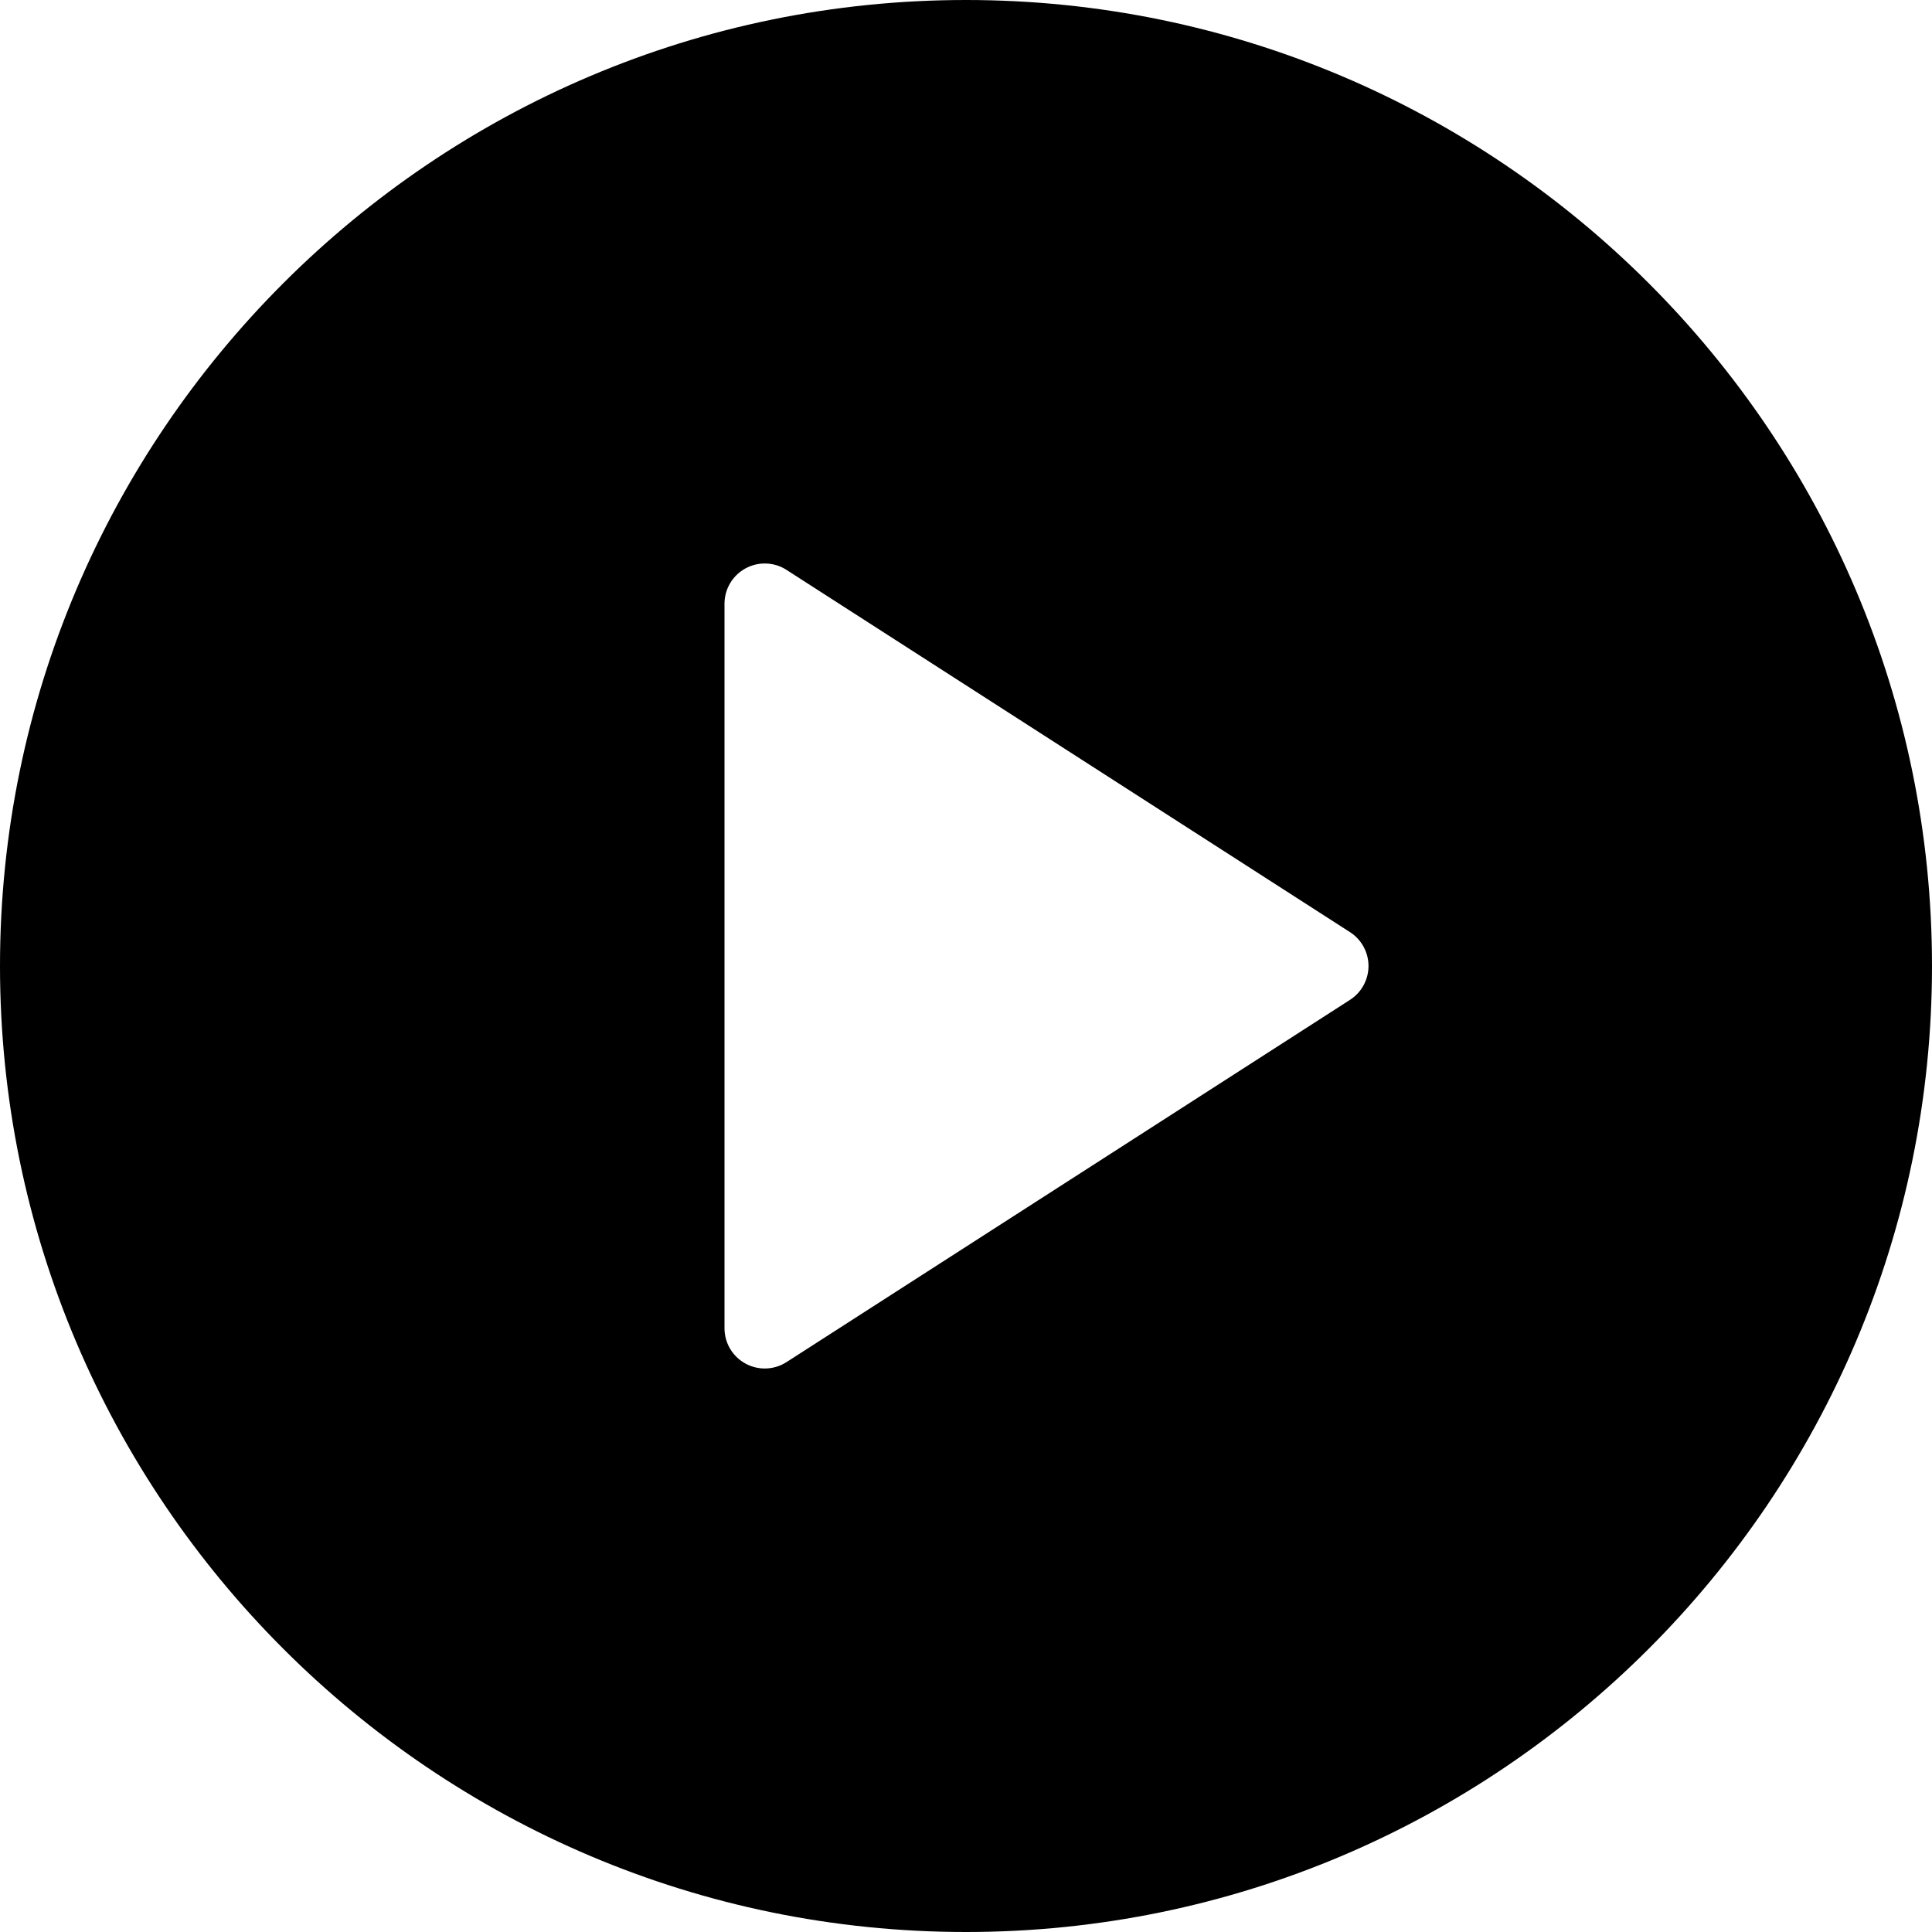
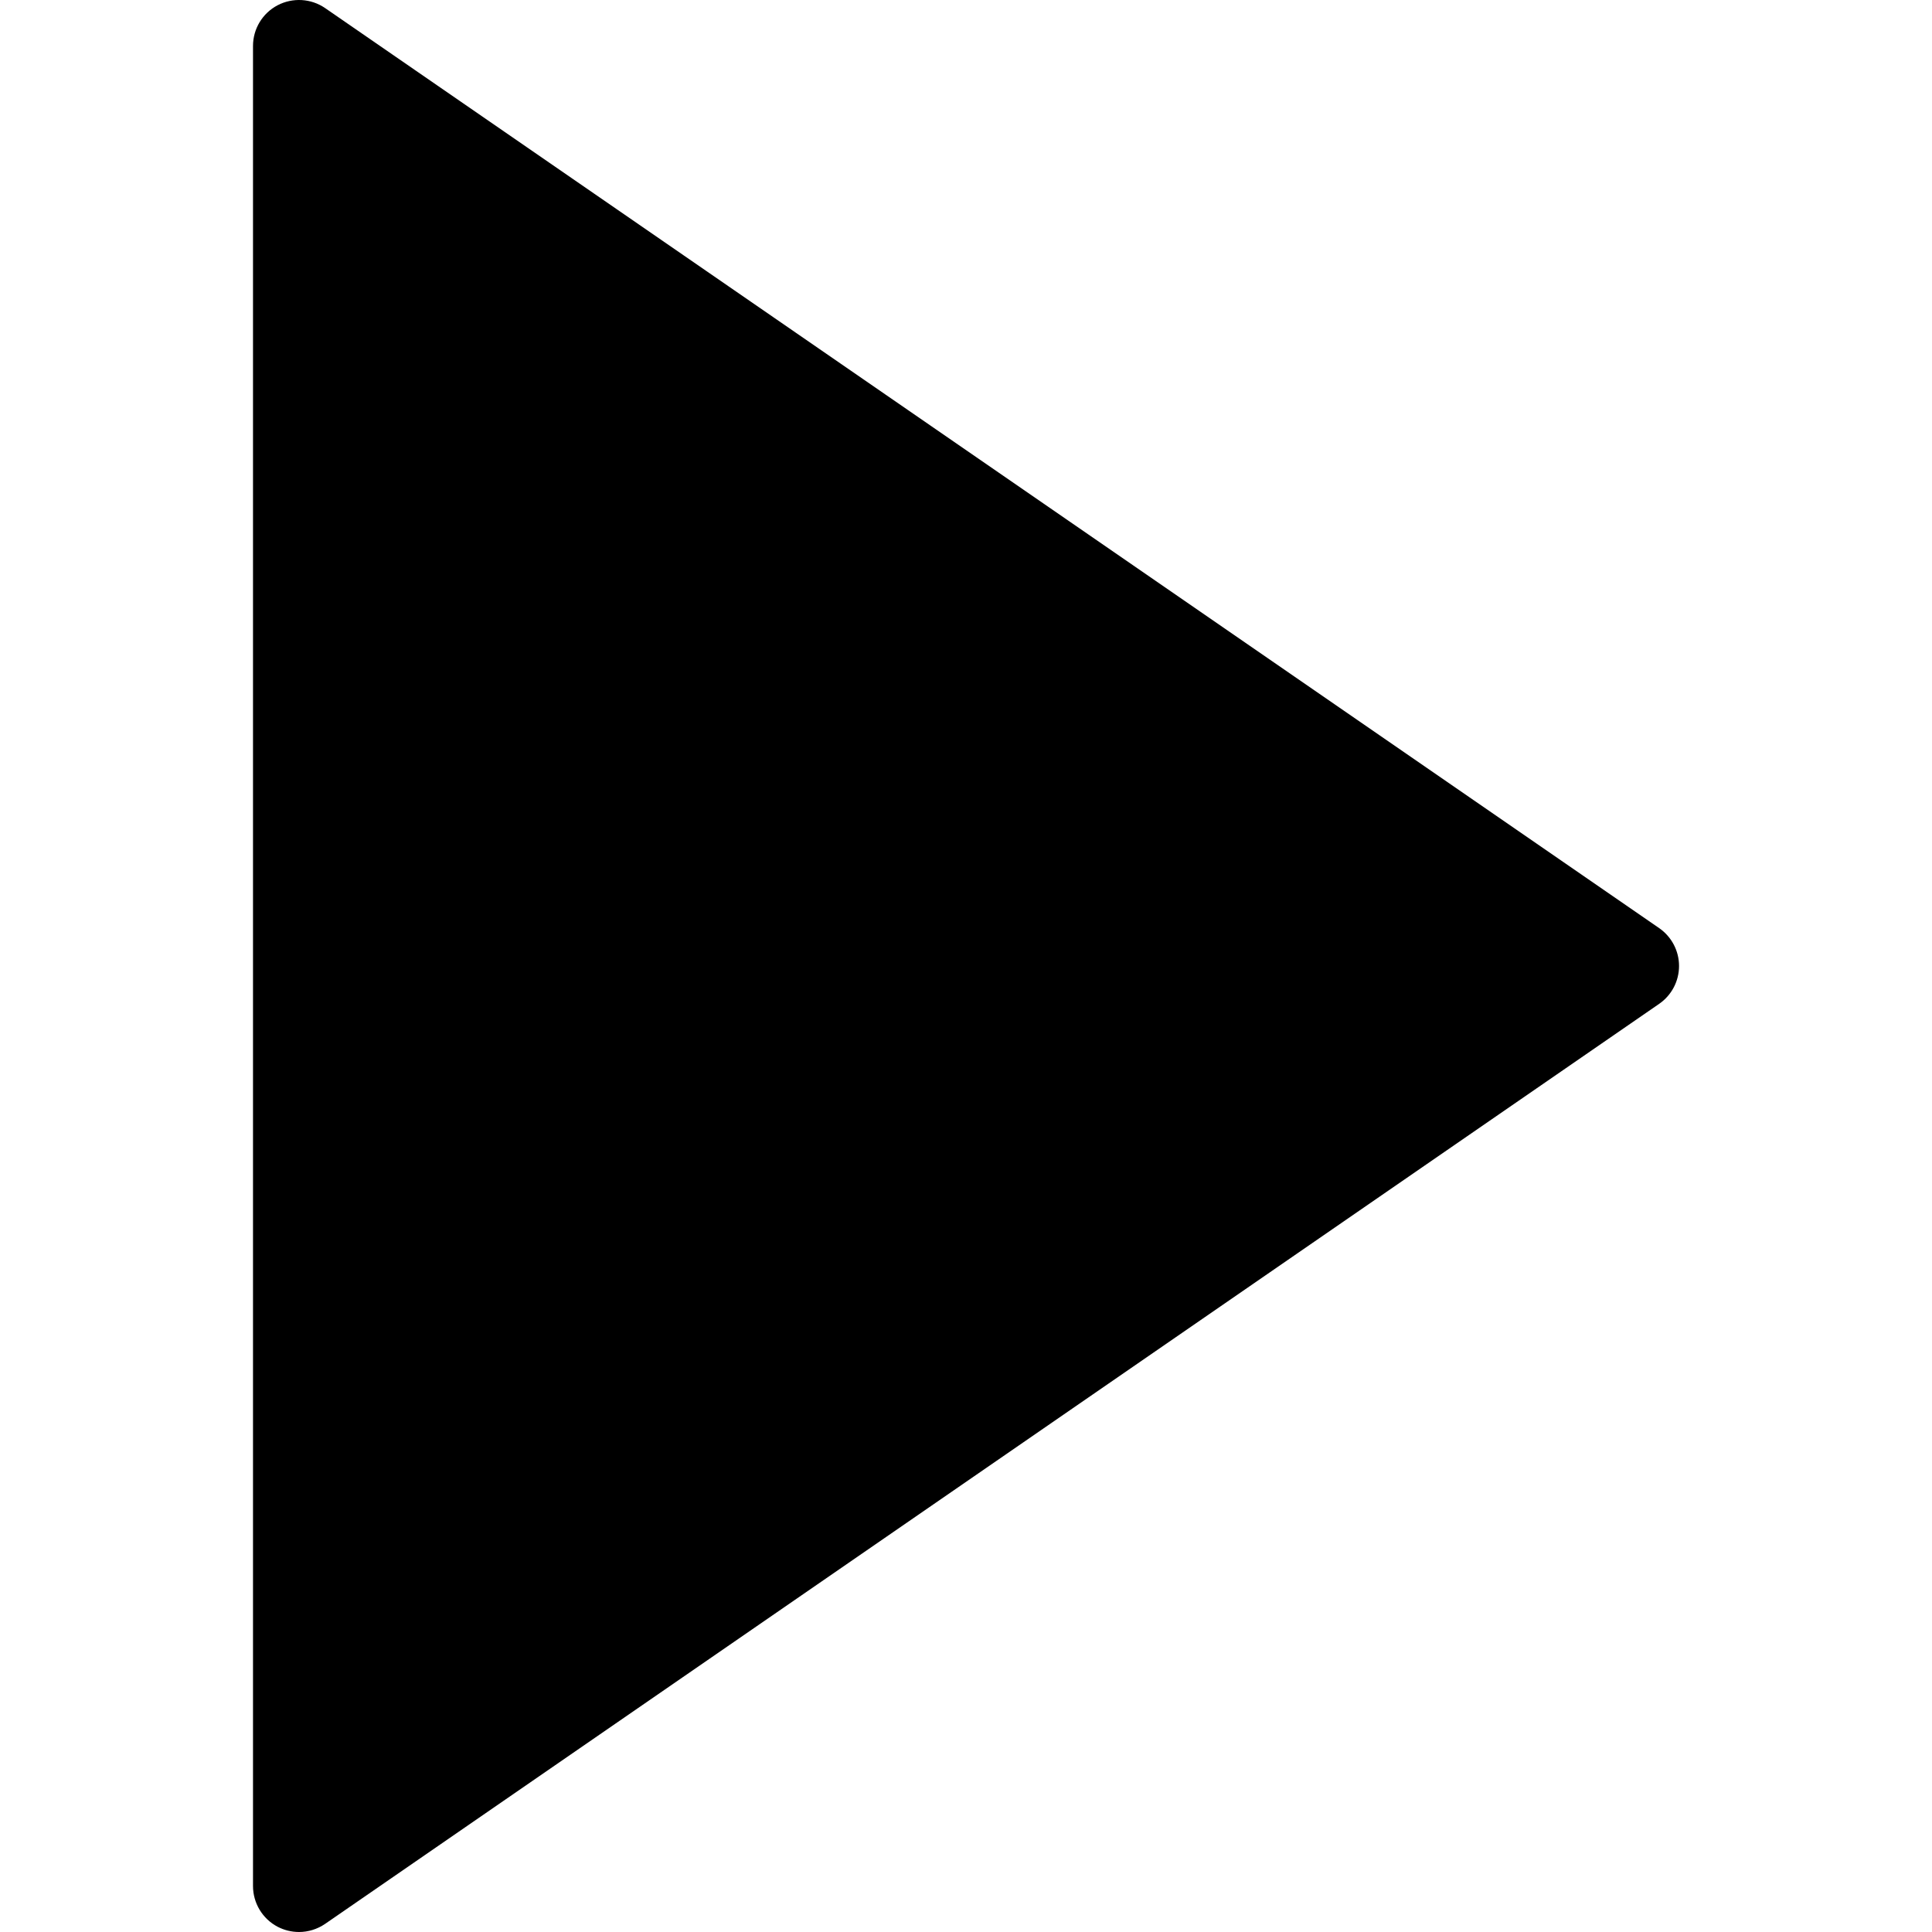
- <svg xmlns="http://www.w3.org/2000/svg" version="1.1" id="Layer_1" x="0px" y="0px" viewBox="0 0 512 512" style="enable-background:new 0 0 512 512;" xml:space="preserve">
-   <g>
-     <g>
-       <path d="M256,0C114.833,0,0,114.844,0,256s114.833,256,256,256s256-114.844,256-256S397.167,0,256,0z M357.771,264.969    l-149.333,96c-1.75,1.135-3.771,1.698-5.771,1.698c-1.75,0-3.521-0.438-5.104-1.302C194.125,359.49,192,355.906,192,352V160    c0-3.906,2.125-7.49,5.563-9.365c3.375-1.854,7.604-1.74,10.875,0.396l149.333,96c3.042,1.958,4.896,5.344,4.896,8.969    S360.813,263.01,357.771,264.969z" />
-     </g>
-   </g>
+ <svg xmlns="http://www.w3.org/2000/svg" version="1.1" id="Capa_1" x="0px" y="0px" viewBox="0 0 41.999 41.999" style="enable-background:new 0 0 41.999 41.999;" xml:space="preserve">
+   <path d="M36.068,20.176l-29-20C6.761-0.035,6.363-0.057,6.035,0.114C5.706,0.287,5.5,0.627,5.5,0.999v40  c0,0.372,0.206,0.713,0.535,0.886c0.146,0.076,0.306,0.114,0.465,0.114c0.199,0,0.397-0.06,0.568-0.177l29-20  c0.271-0.187,0.432-0.494,0.432-0.823S36.338,20.363,36.068,20.176z" />
  <g>
</g>
  <g>
</g>
  <g>
</g>
  <g>
</g>
  <g>
</g>
  <g>
</g>
  <g>
</g>
  <g>
</g>
  <g>
</g>
  <g>
</g>
  <g>
</g>
  <g>
</g>
  <g>
</g>
  <g>
</g>
  <g>
</g>
</svg>
